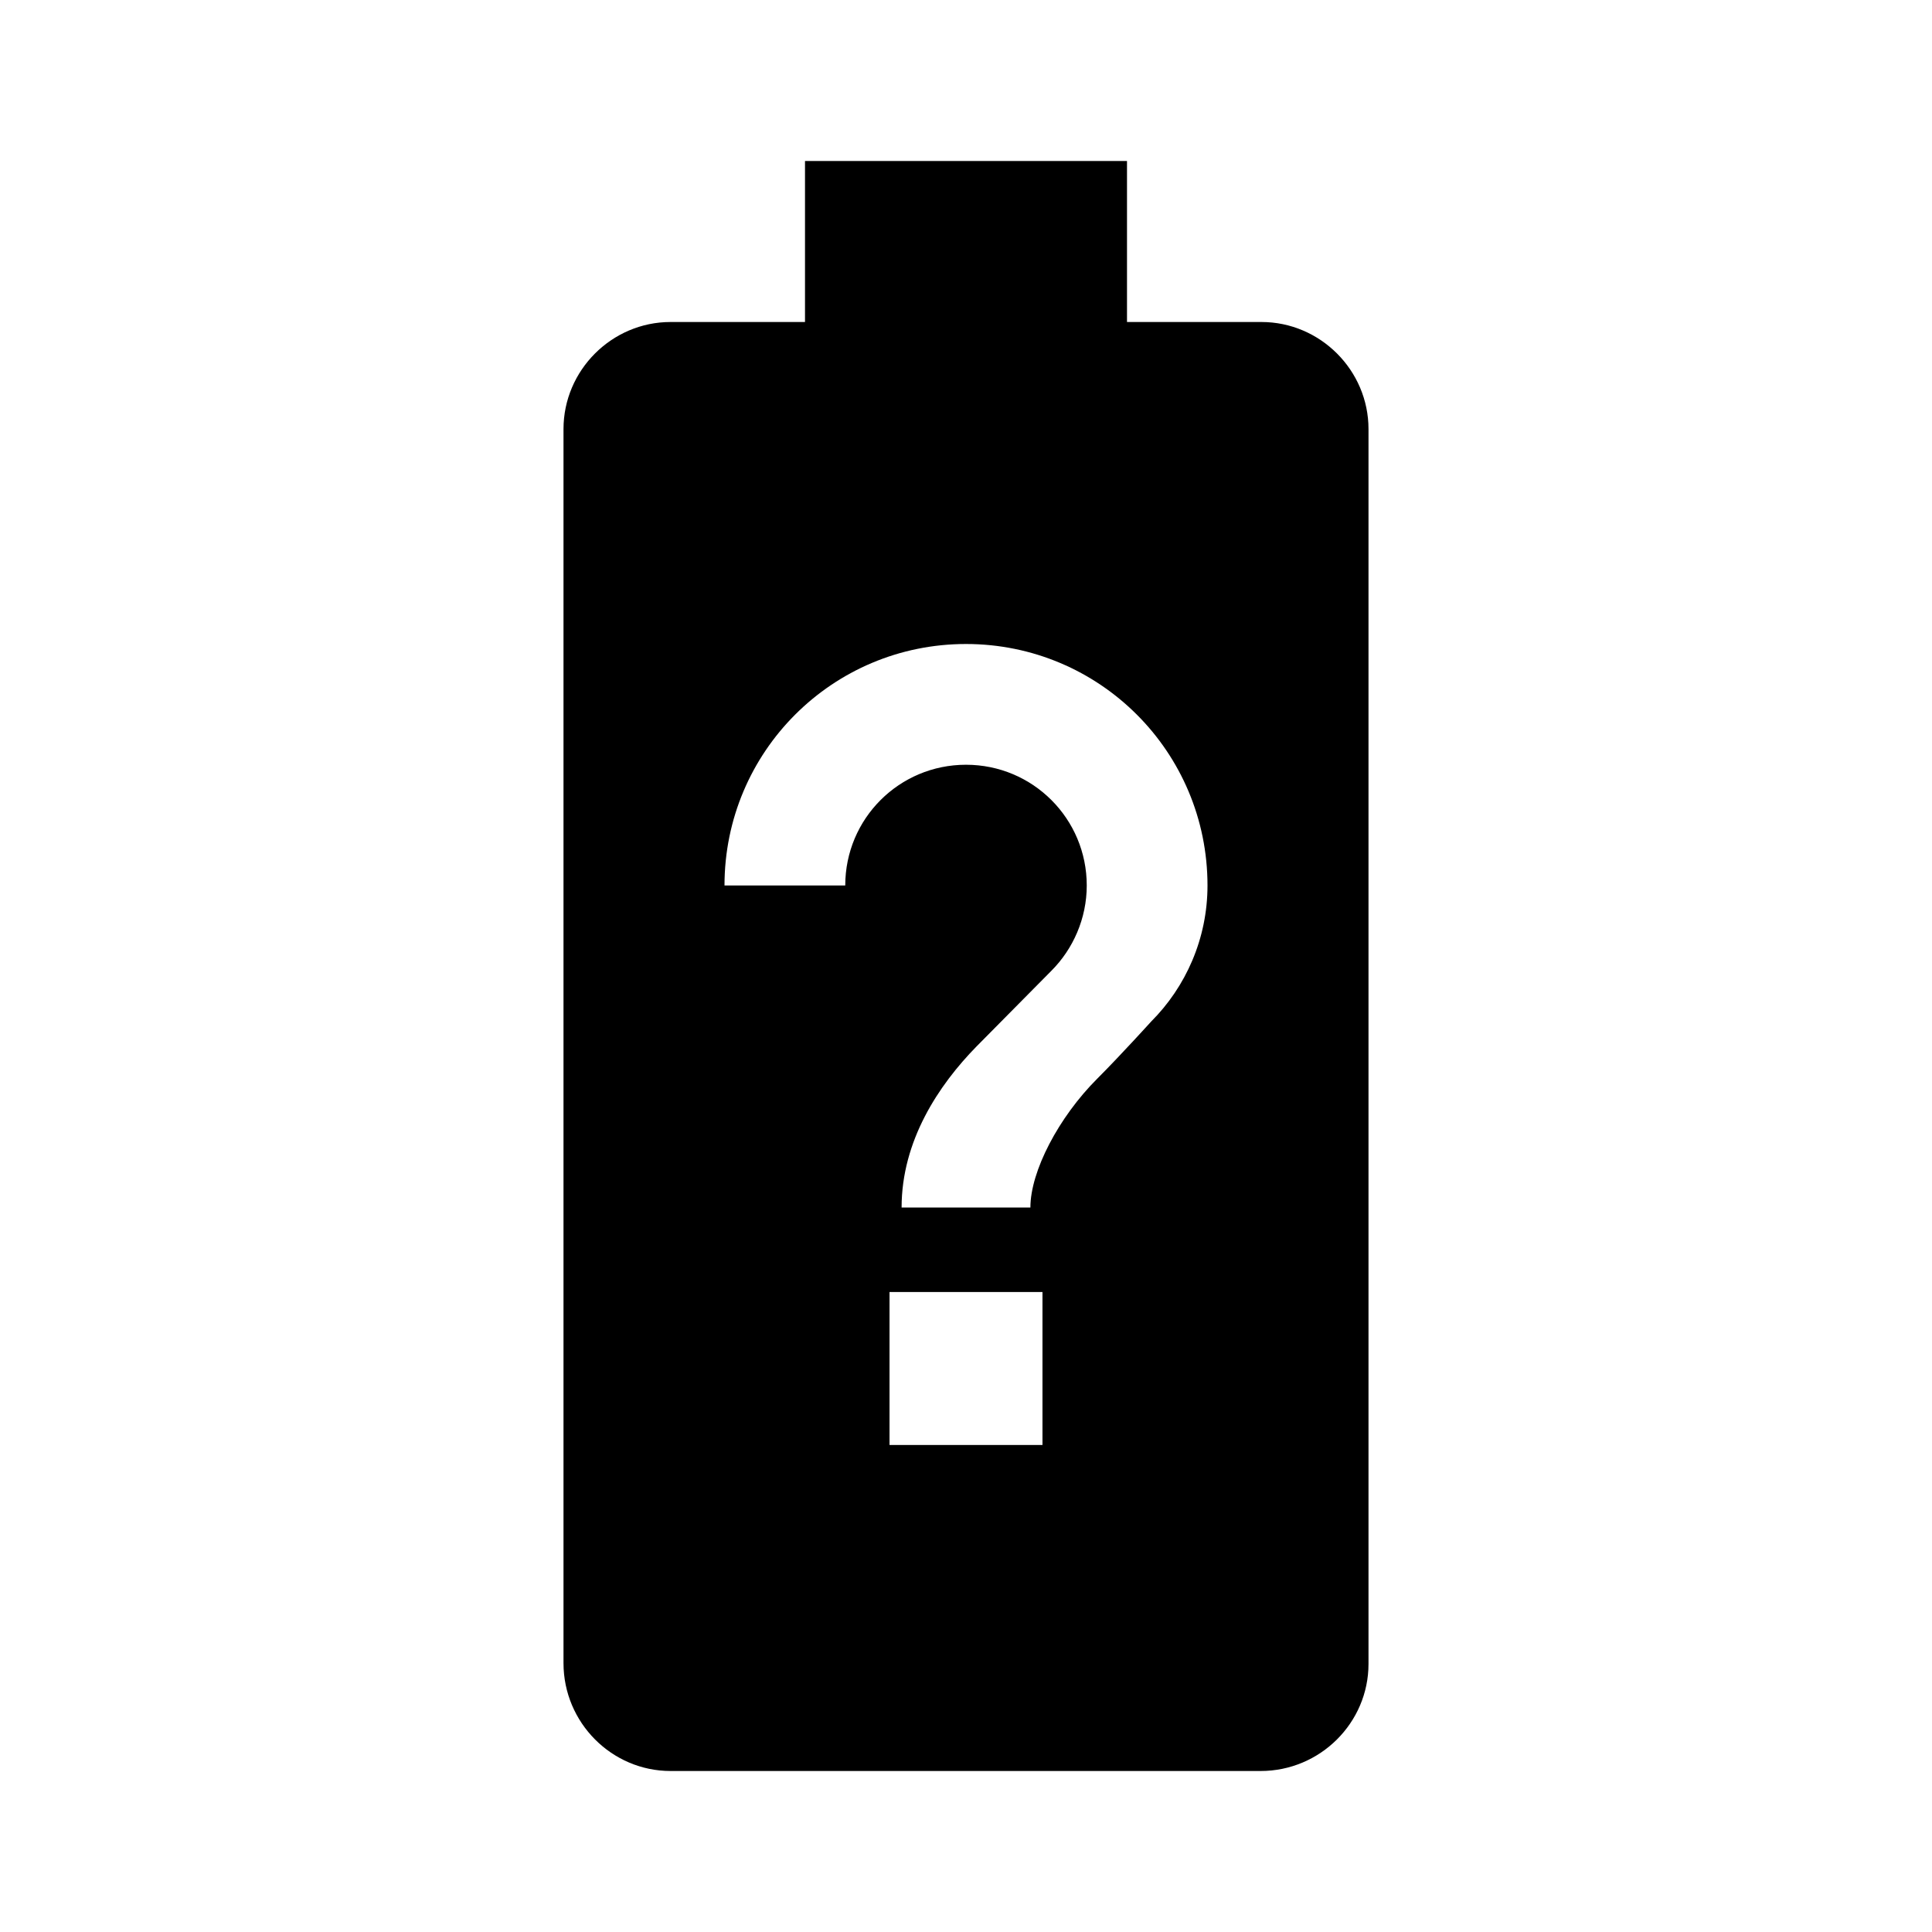
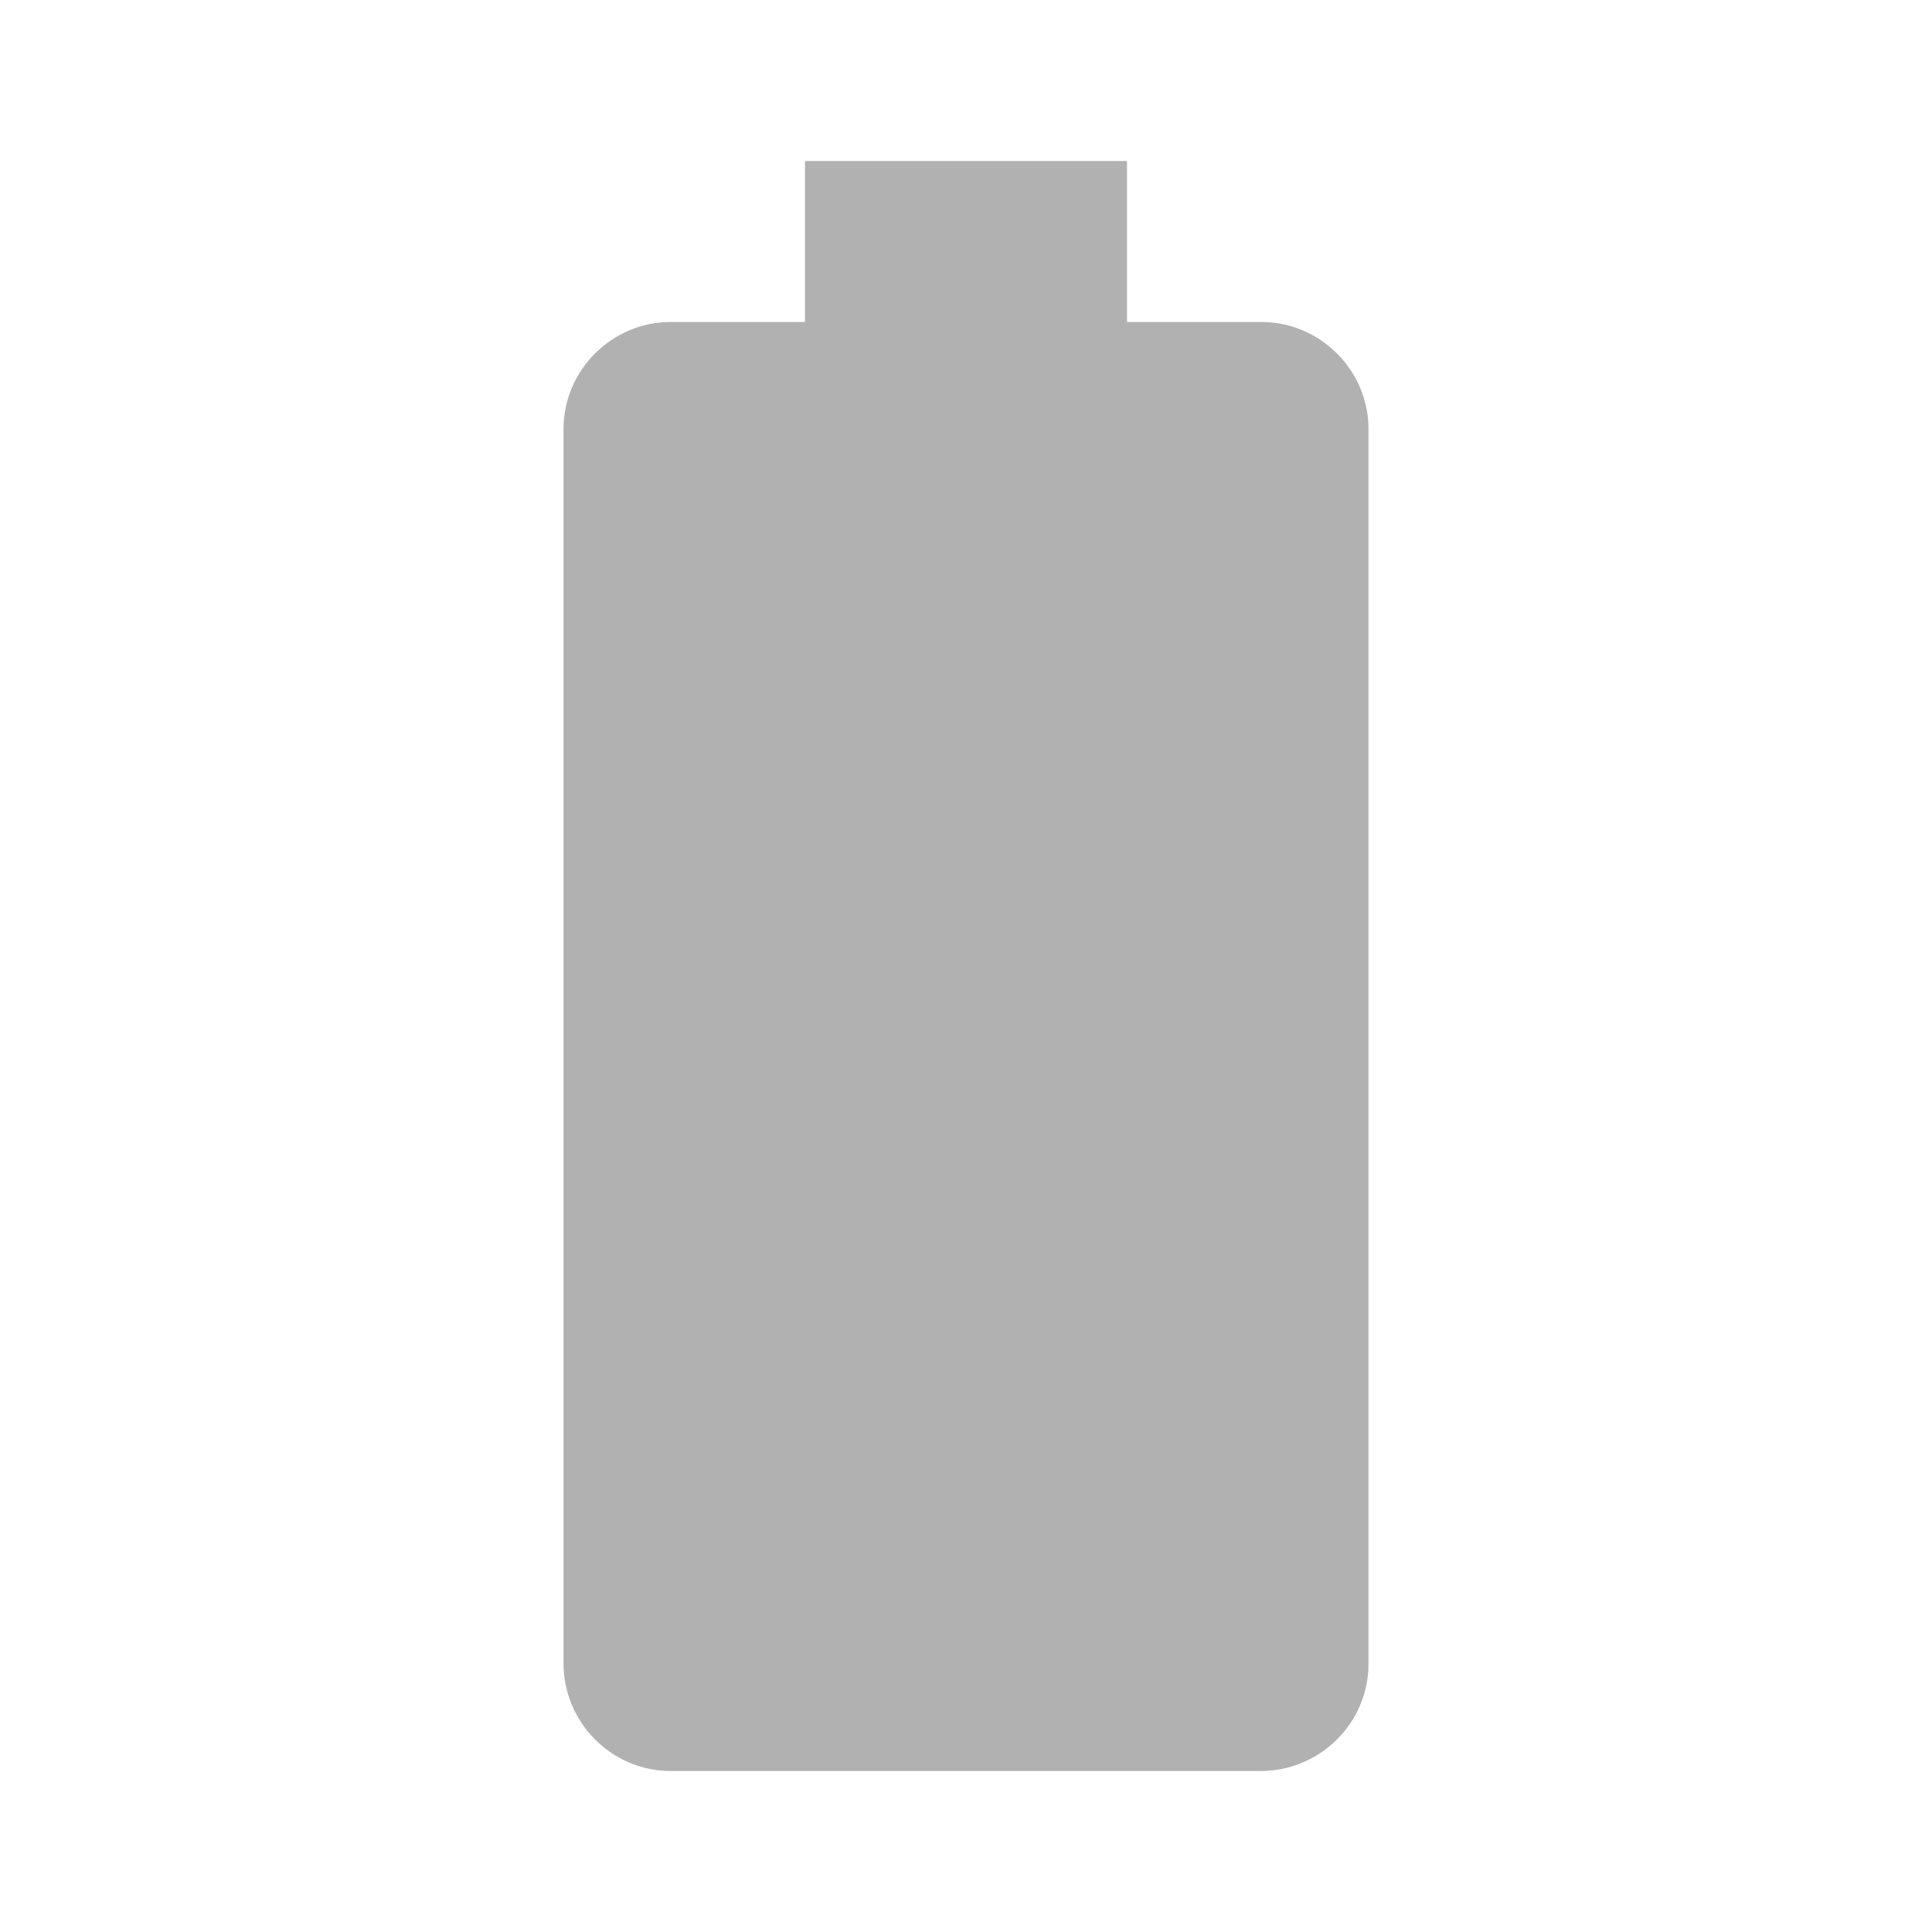
- <svg xmlns="http://www.w3.org/2000/svg" width="24" height="24" viewBox="0 0 24 24">
-   <path d="M0 0h24v24H0z" fill="none" />
-   <path d="M15.67 4H14V2h-4v2H8.33C7.6 4 7 4.6 7 5.33v15.33C7 21.4 7.6 22 8.33 22h7.33c.74 0 1.34-.6 1.34-1.33V5.33C17 4.6 16.4 4 15.67 4zm-2.72 13.95h-1.9v-1.9h1.9v1.9zm1.35-5.26s-.38.42-.67.71c-.48.48-.83 1.15-.83 1.6h-1.6c0-.83.46-1.52.93-2l.93-.94c.27-.27.44-.65.44-1.06 0-.83-.67-1.5-1.5-1.5s-1.5.67-1.5 1.5H9c0-1.66 1.34-3 3-3s3 1.34 3 3c0 .66-.27 1.26-.7 1.69z" />
+ <svg xmlns="http://www.w3.org/2000/svg" width="24" height="24" viewBox="0 0 24 24" version="1.1" id="svg6">
+   <defs id="defs10" />
+   <path d="M0 0h24v24H0z" fill="none" id="path2" />
+   <path d="M 15.67,4 H 14 V 2 H 10 V 4 H 8.33 C 7.6,4 7,4.6 7,5.33 V 20.66 C 7,21.4 7.6,22 8.33,22 h 7.33 C 16.4,22 17,21.4 17,20.67 V 5.33 C 17,4.6 16.4,4 15.67,4 Z" id="path4" style="opacity:0.307" />
</svg>
